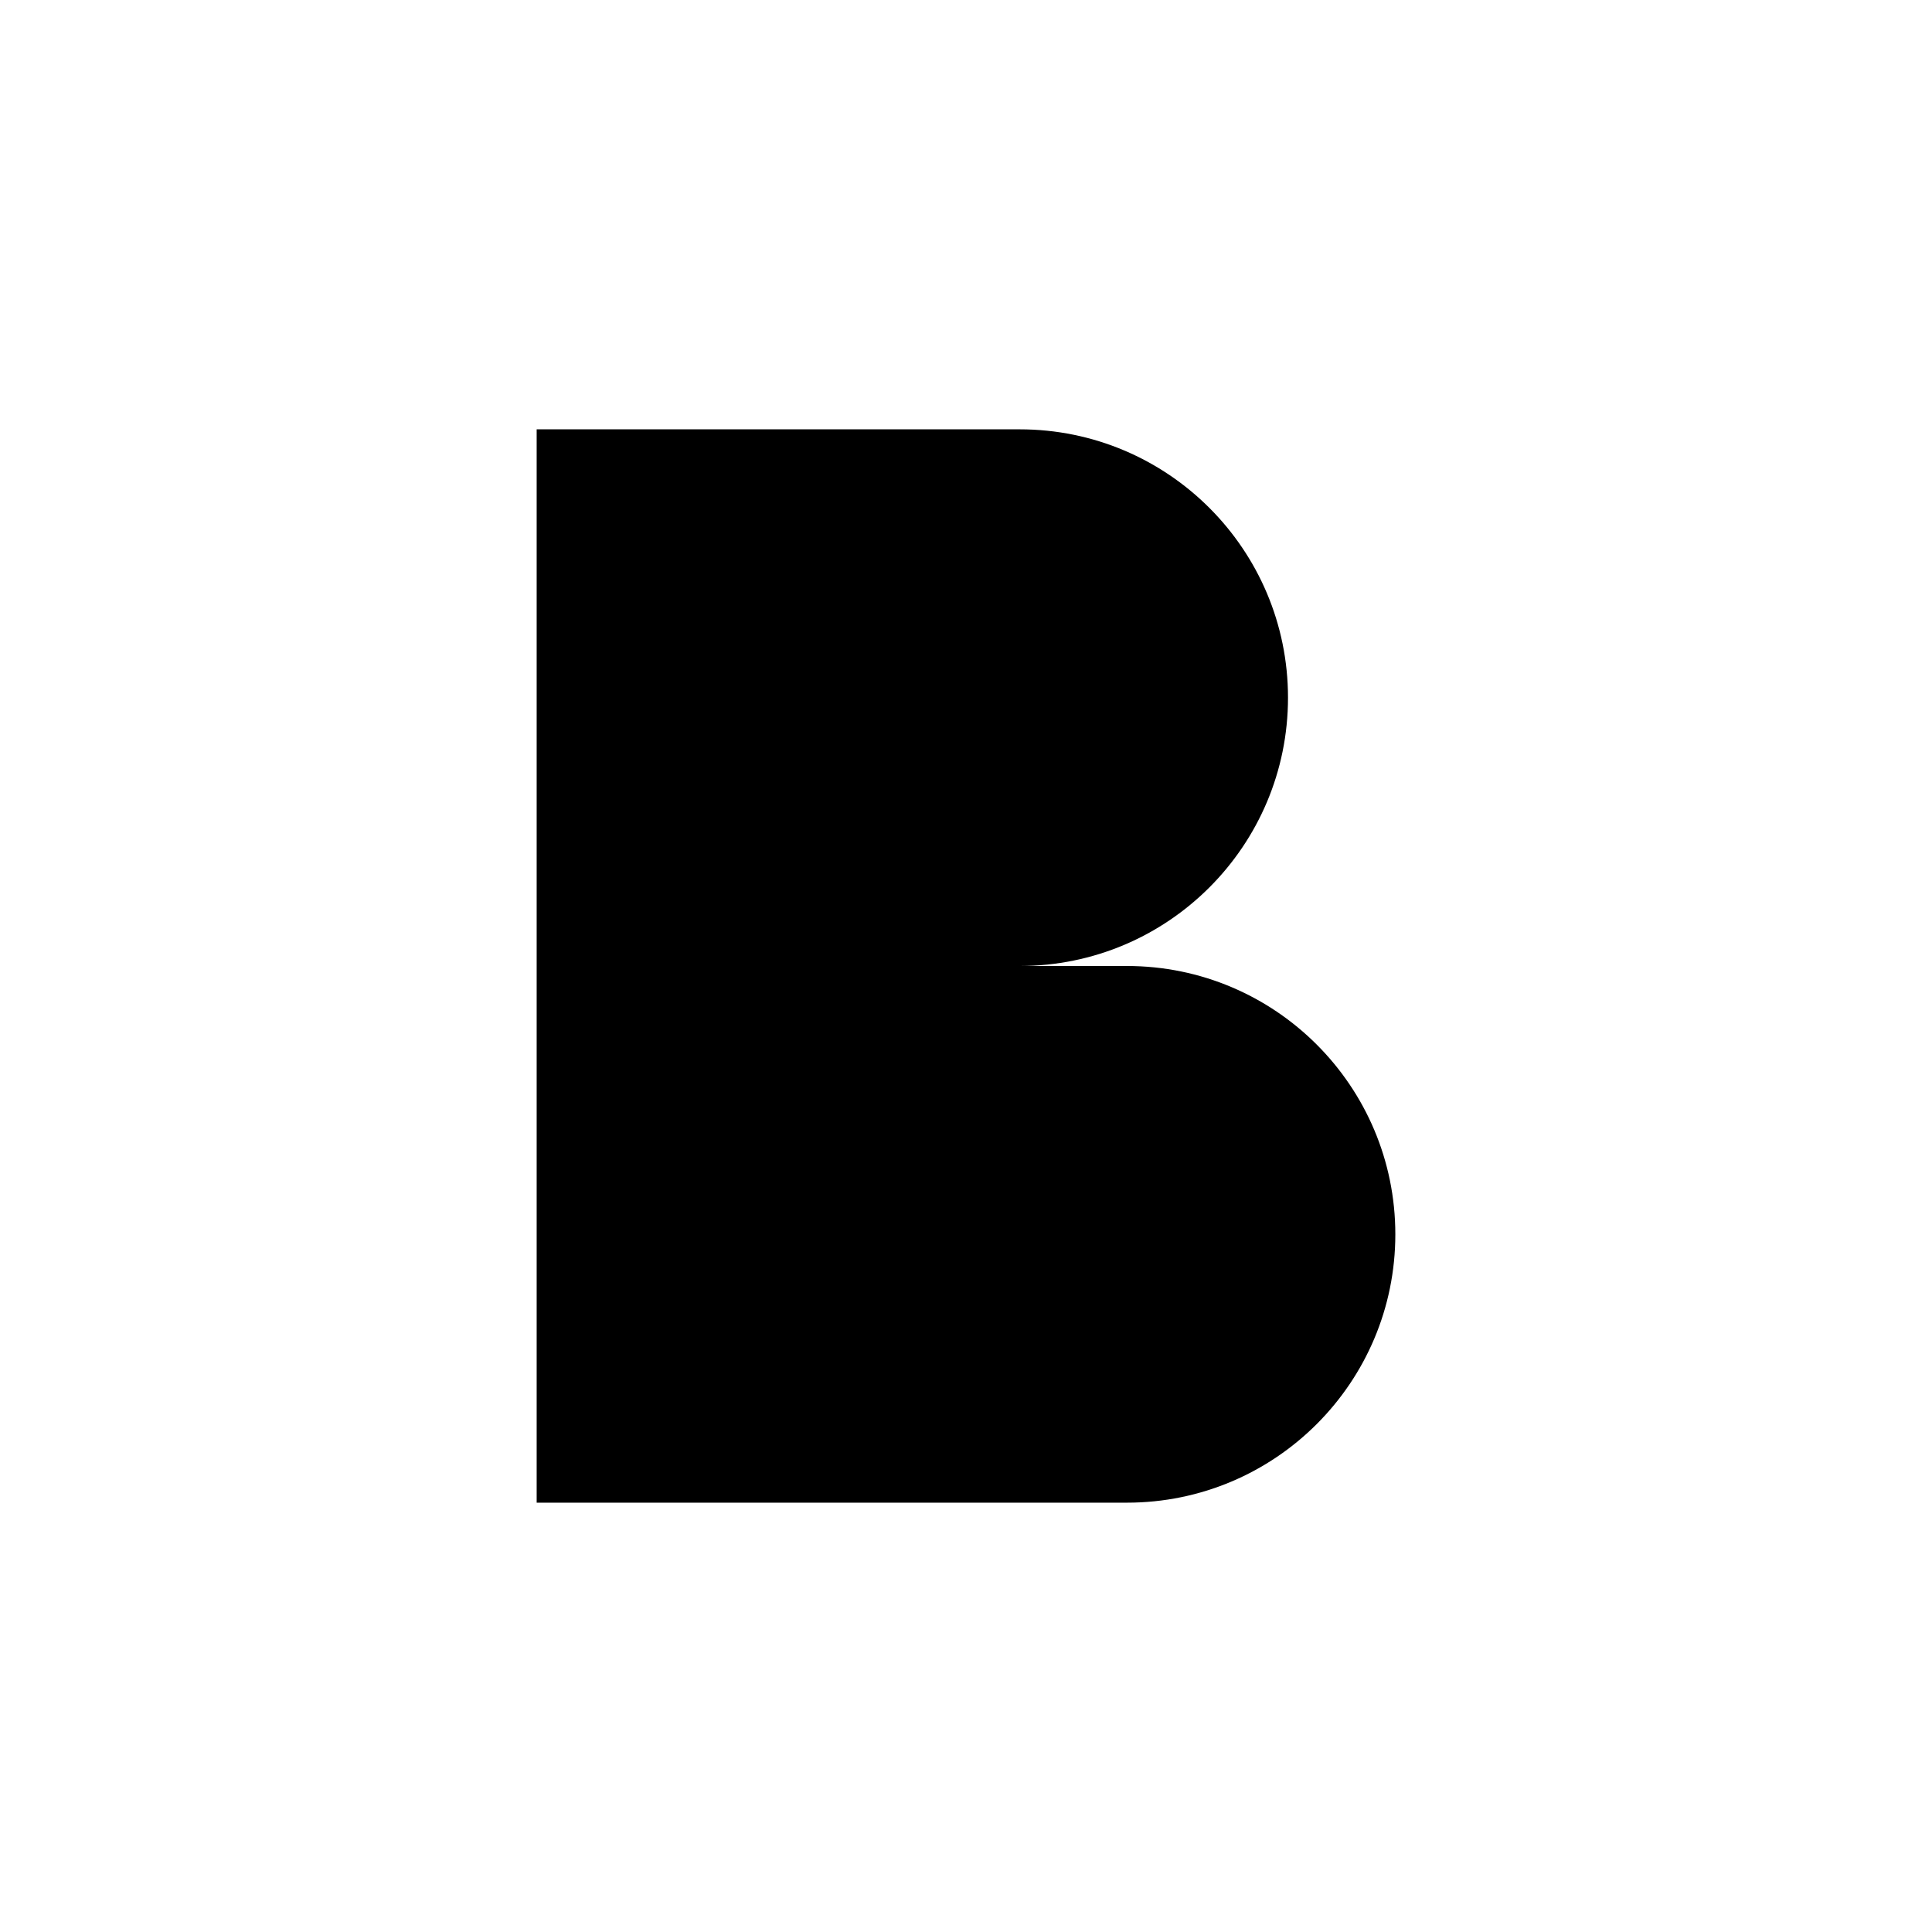
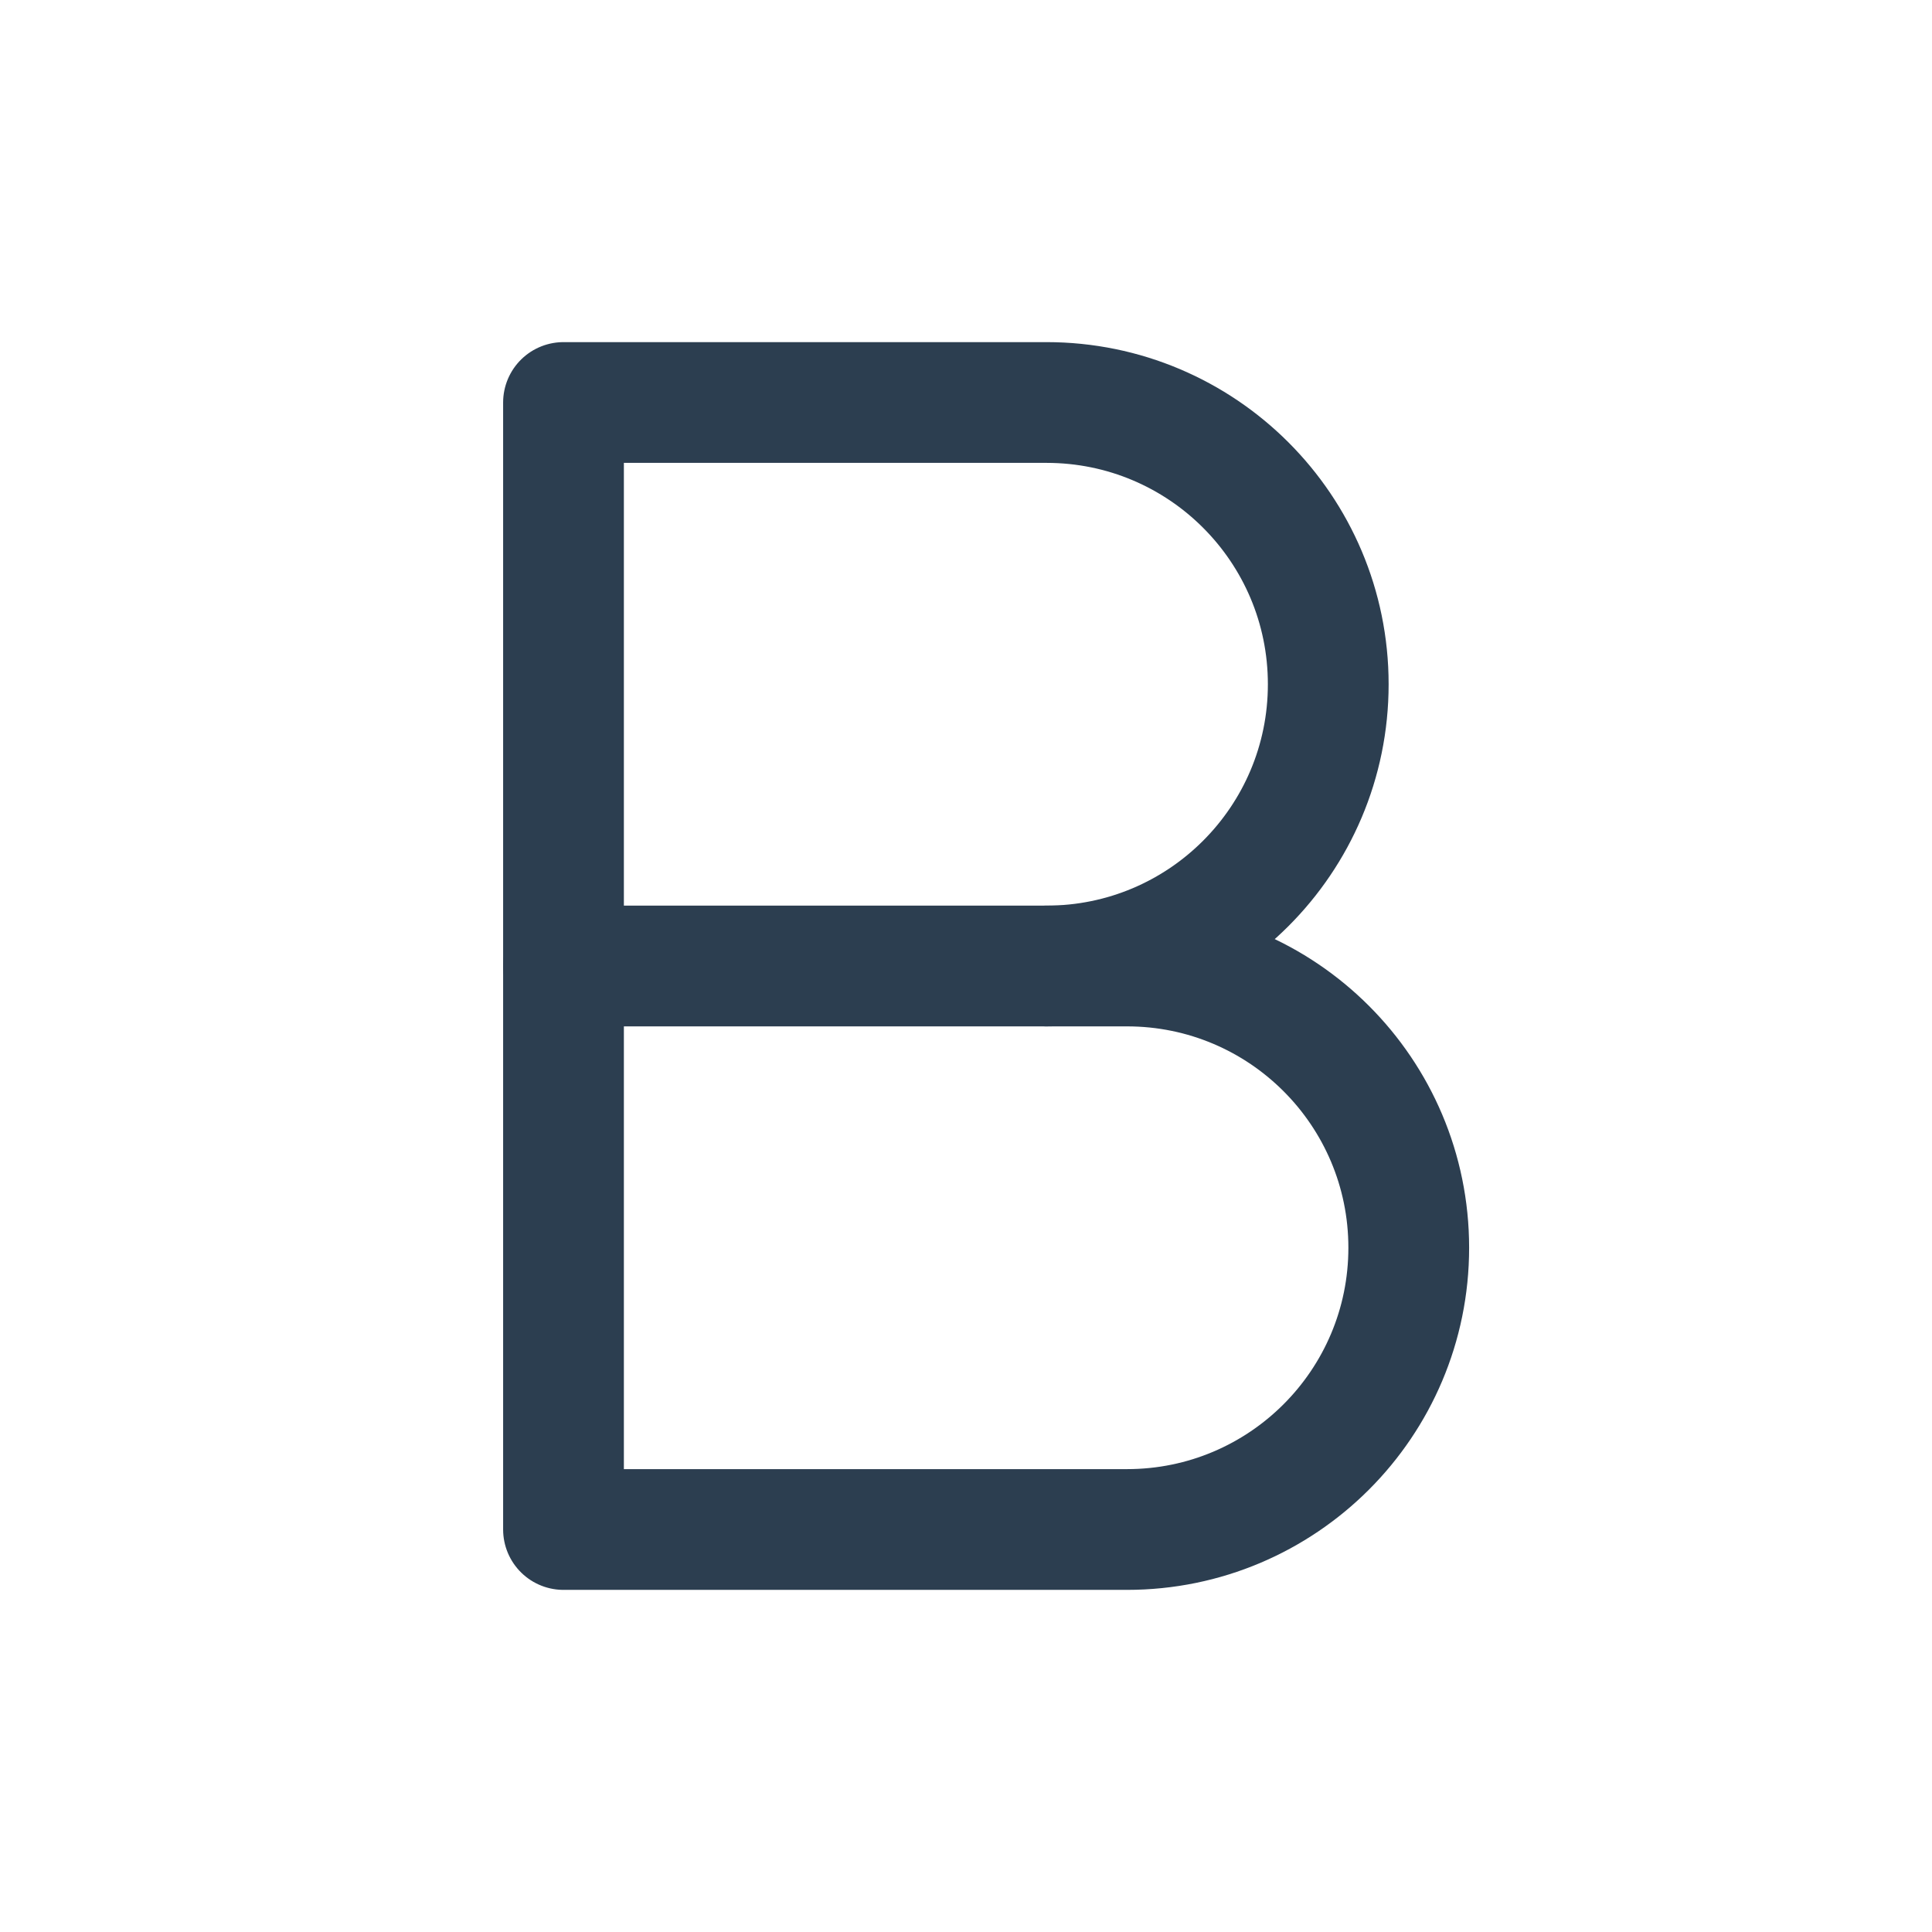
- <svg viewBox="0 0 18 18">
-   <path class="ql-stroke" d="M5,4H9.5A2.5,2.5,0,0,1,12,6.5v0A2.5,2.5,0,0,1,9.5,9H5A0,0,0,0,1,5,9V4A0,0,0,0,1,5,4Z" />
-   <path class="ql-stroke" d="M5,9h5.5A2.5,2.5,0,0,1,13,11.5v0A2.5,2.5,0,0,1,10.5,14H5a0,0,0,0,1,0,0V9A0,0,0,0,1,5,9Z" />
+ <svg xmlns="http://www.w3.org/2000/svg" class="icon icon-tabler icon-tabler-bold" width="44" height="44" viewBox="0 0 24 24" stroke-width="1.5" stroke="#2c3e50" fill="none" stroke-linecap="round" stroke-linejoin="round">
+   <path stroke="none" d="M0 0h24v24H0z" fill="none" />
+   <path d="M7 5h6a3.5 3.5 0 0 1 0 7h-6z" />
+   <path d="M13 12h1a3.5 3.5 0 0 1 0 7h-7v-7" />
</svg>
